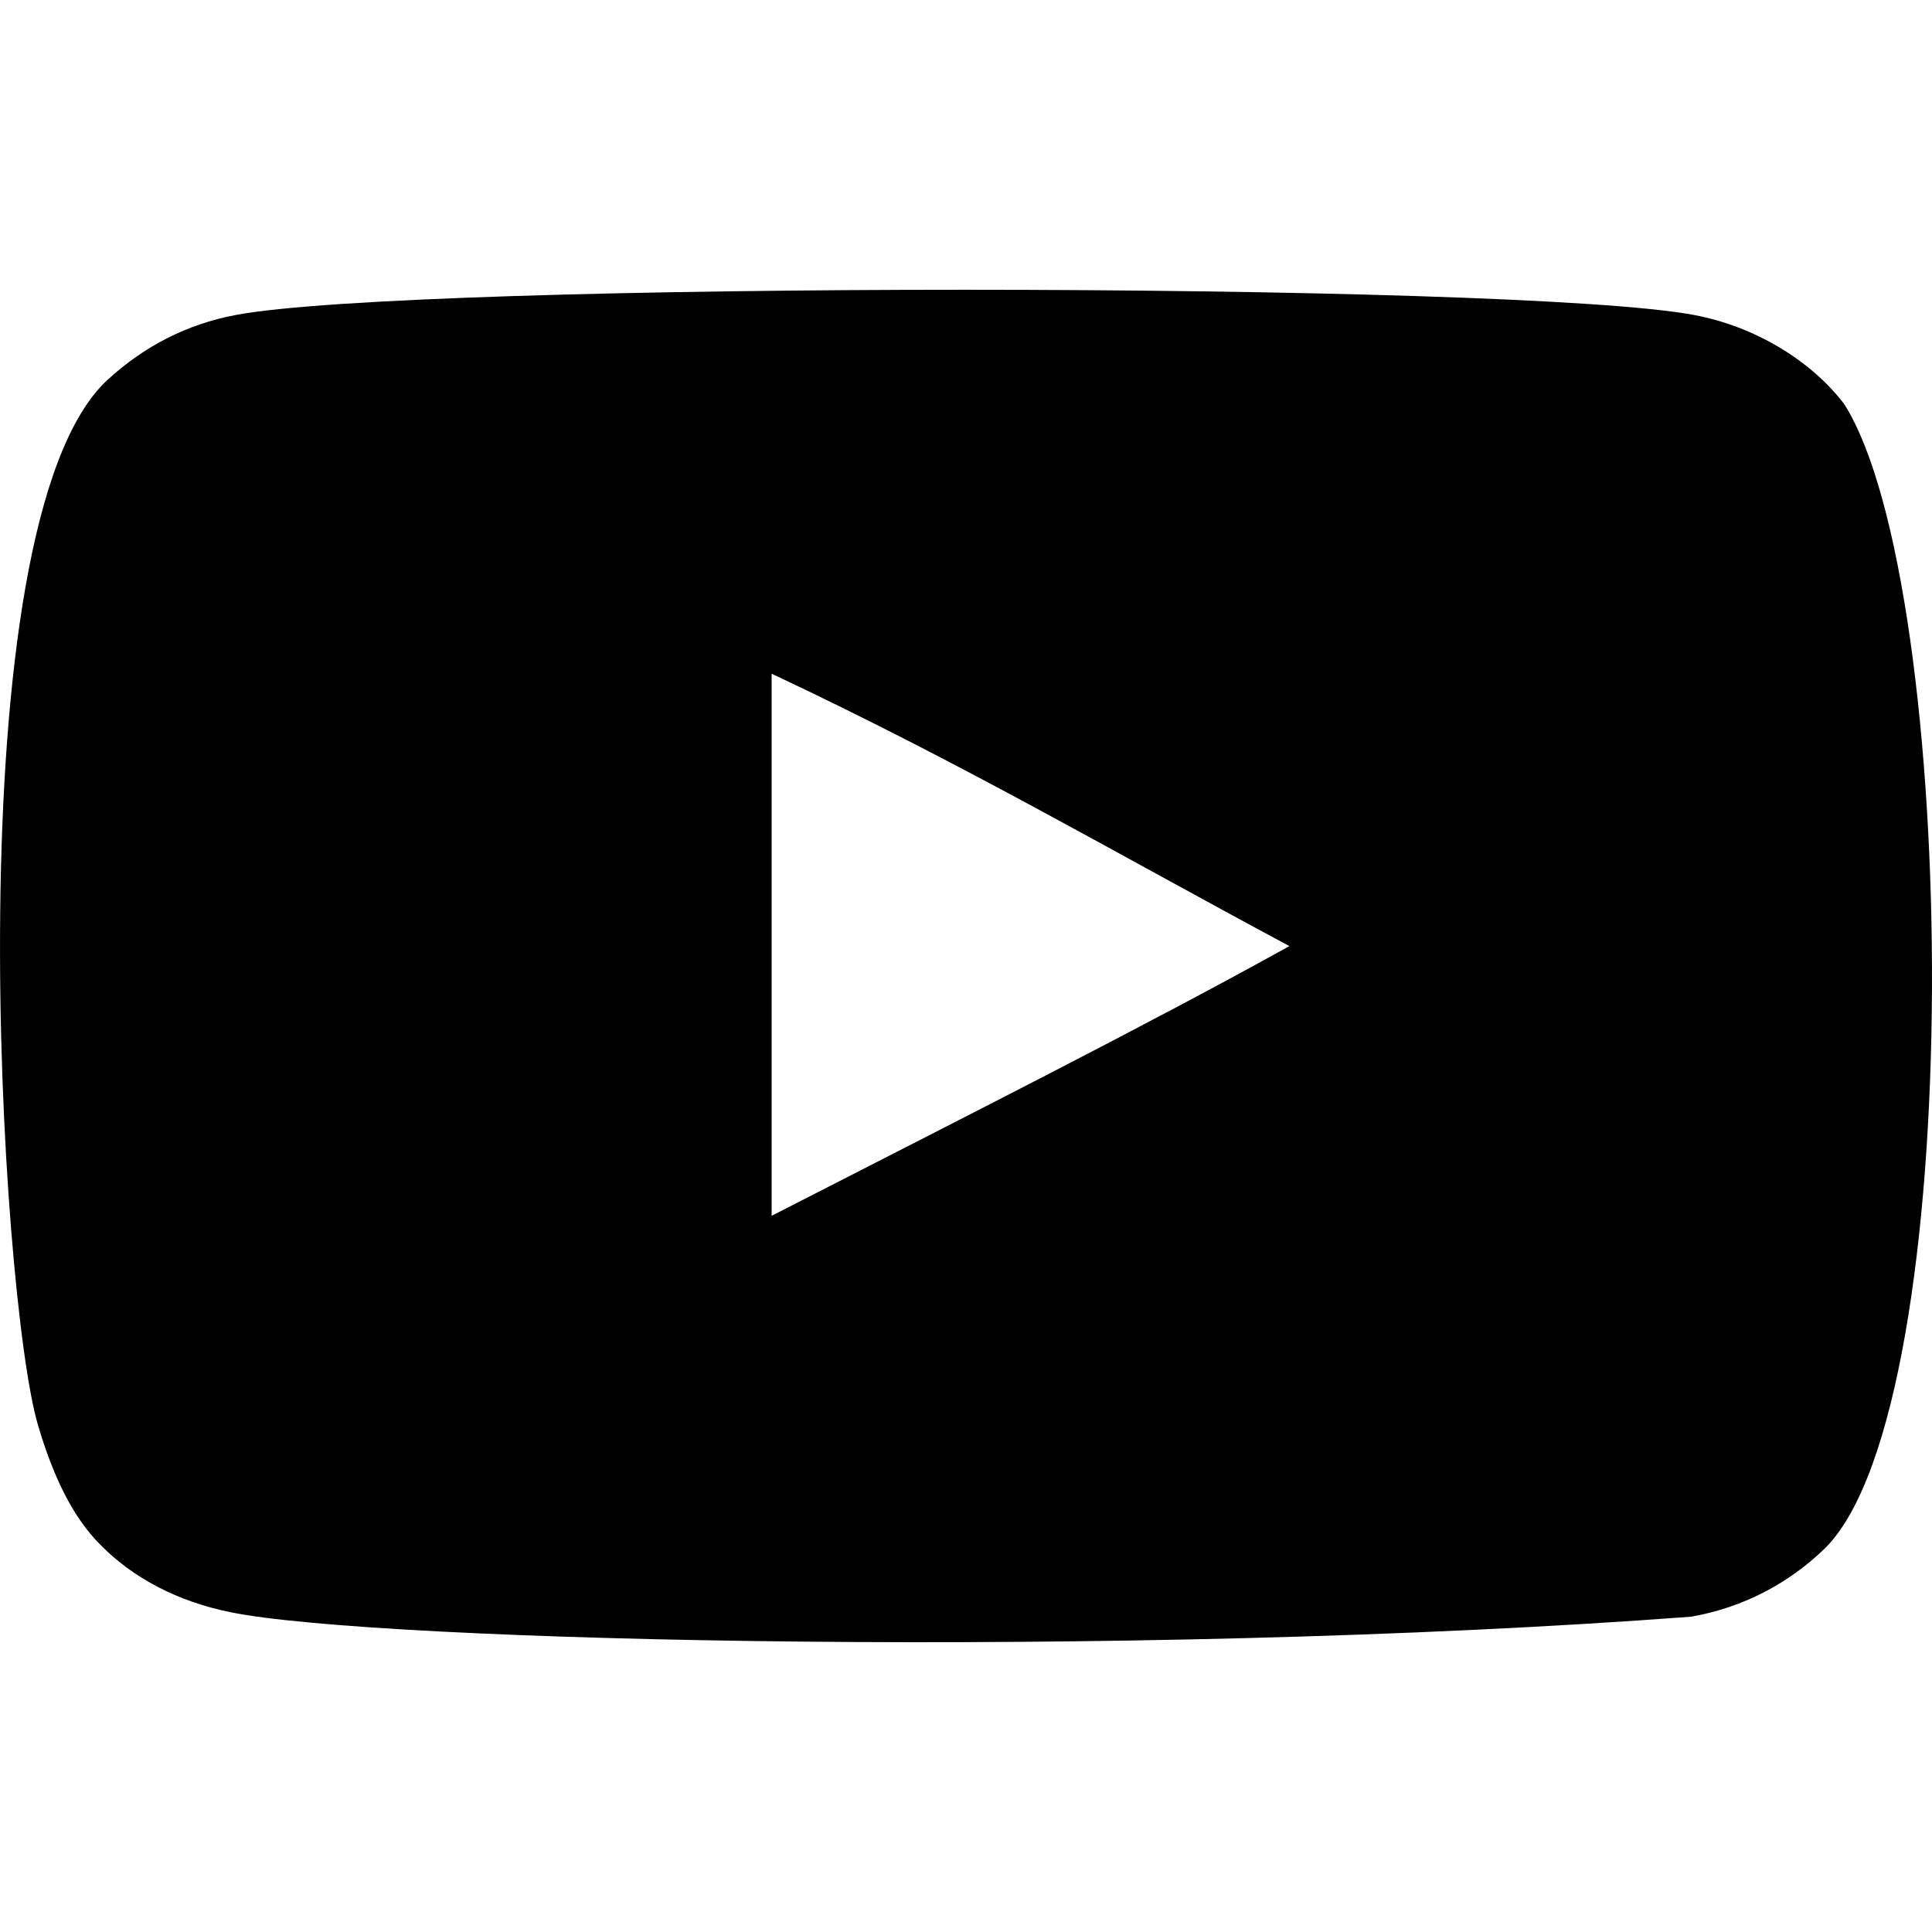
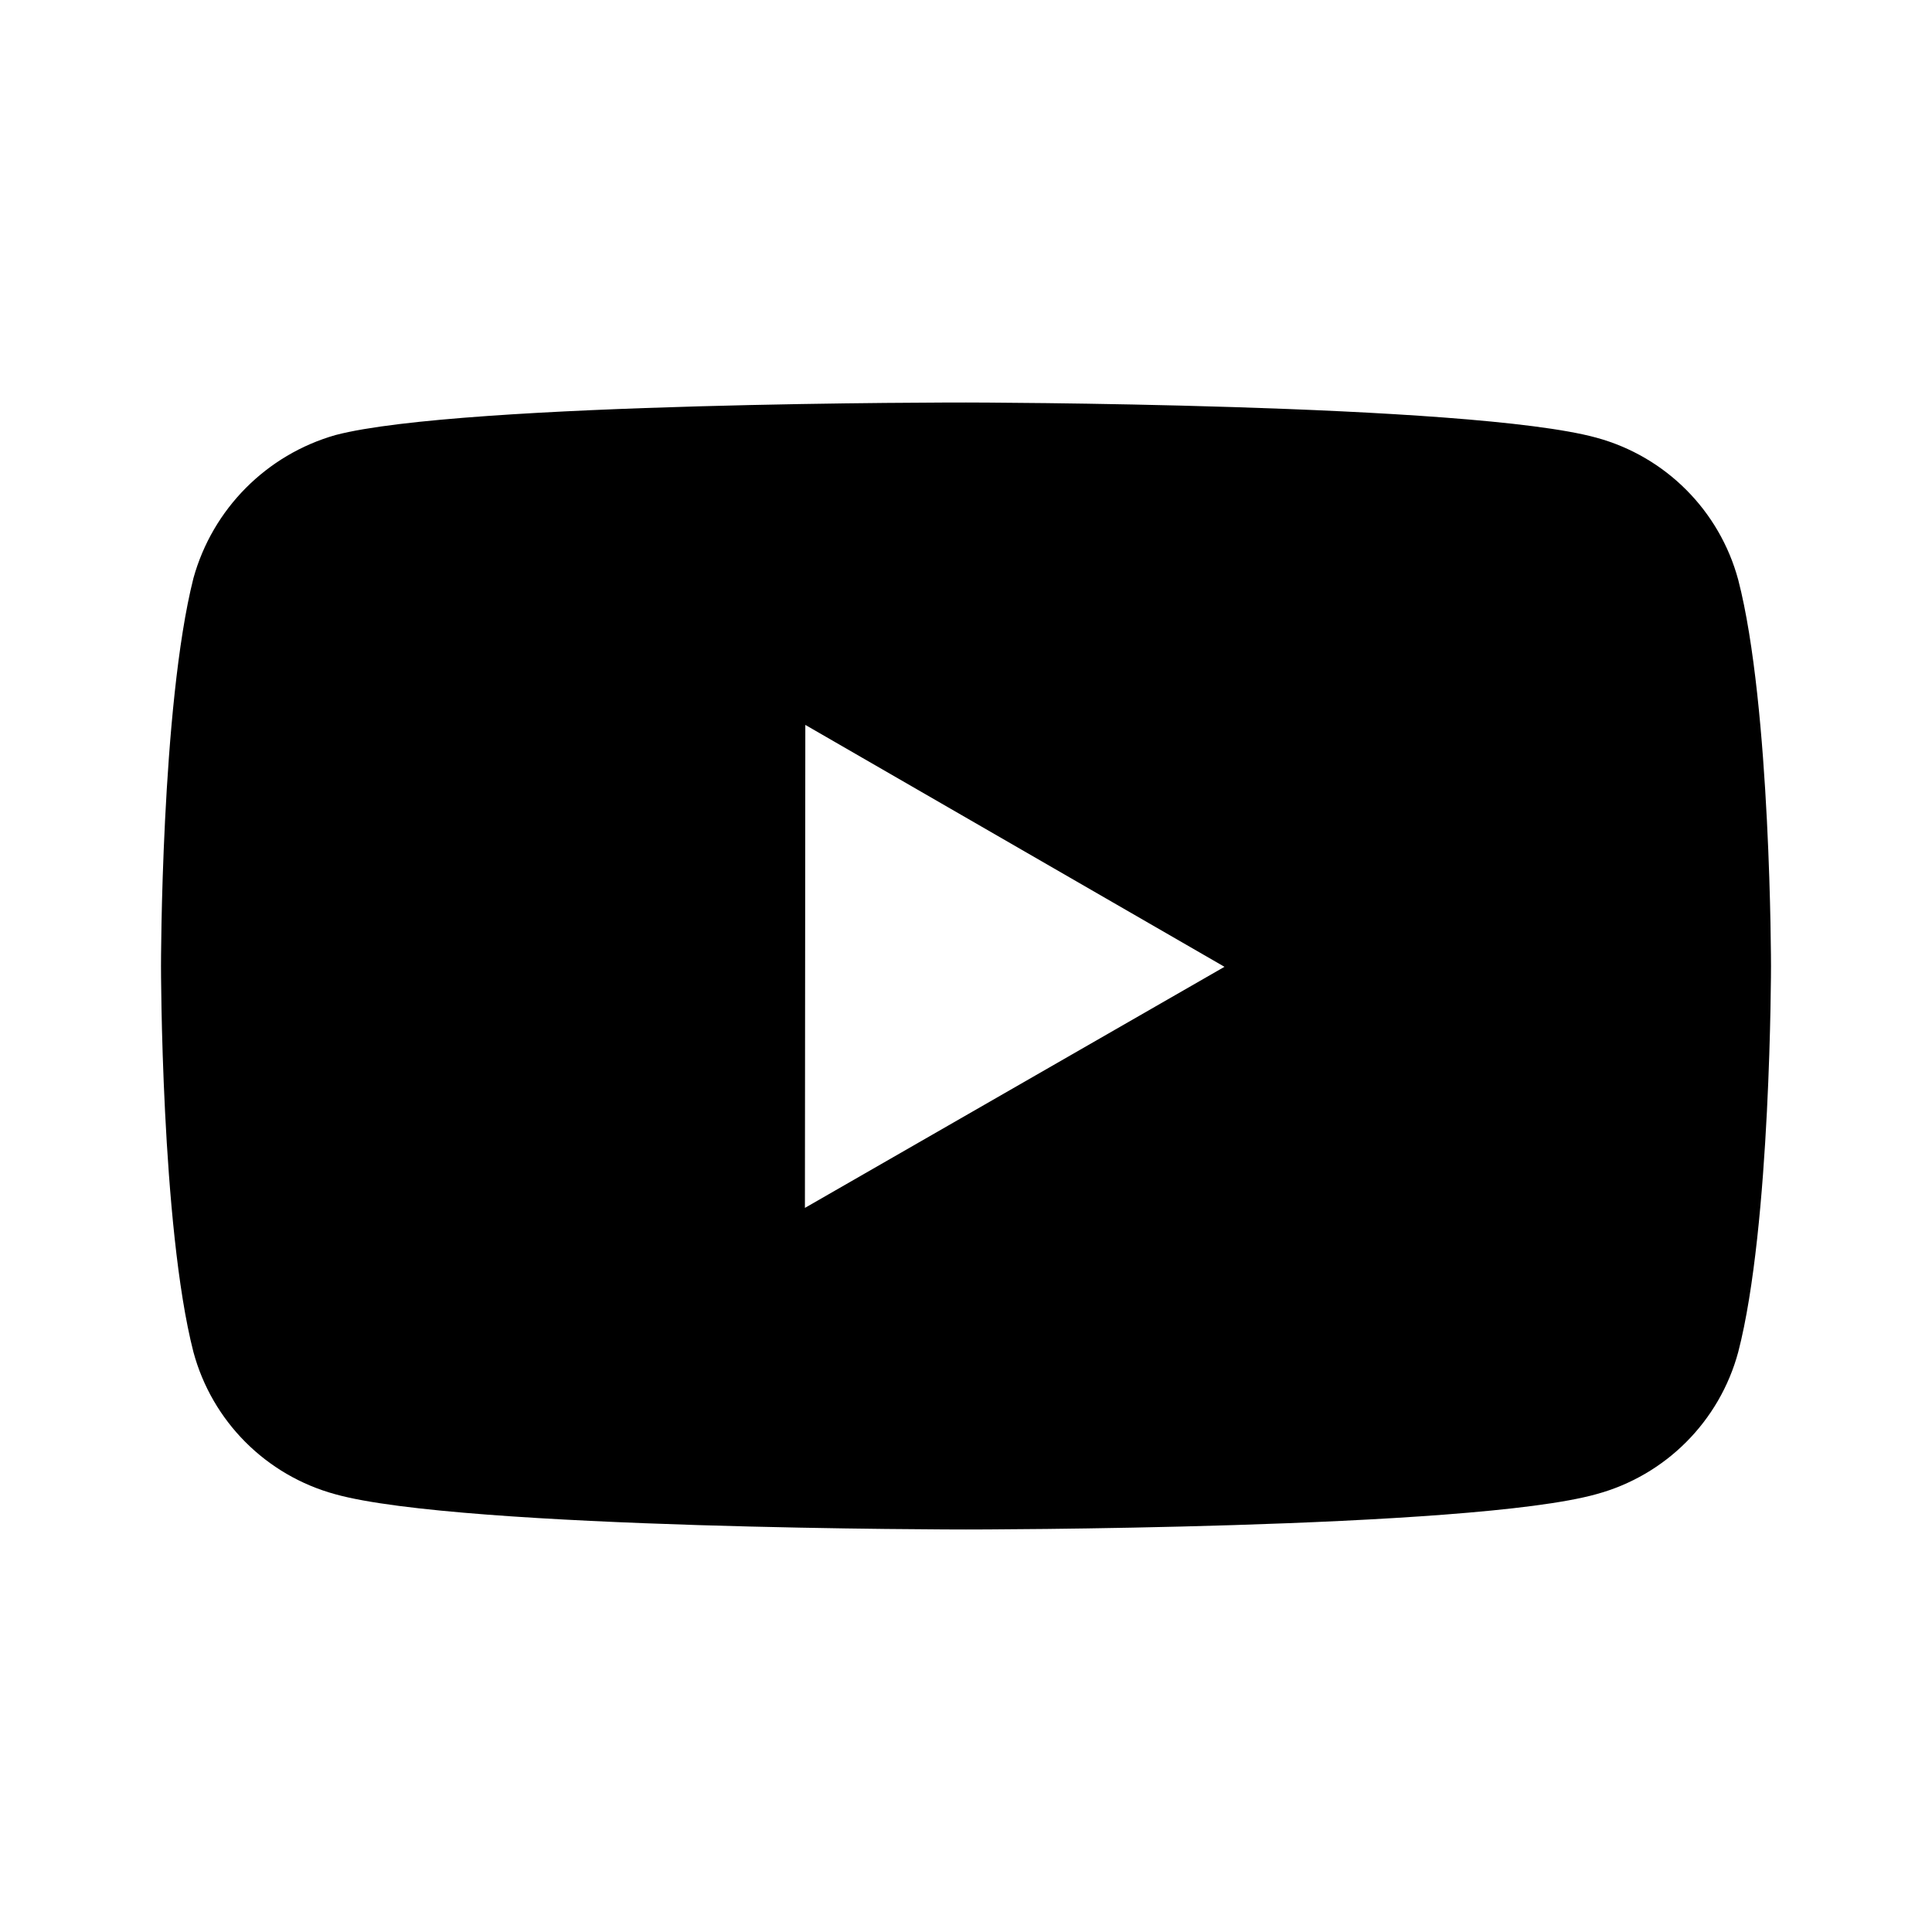
- <svg xmlns="http://www.w3.org/2000/svg" width="800px" height="800px" viewBox="0 -3 20 20" version="1.1">
-   <defs>
- 
- </defs>
-   <g id="Page-1" stroke="none" stroke-width="1" fill="none" fill-rule="evenodd">
-     <g id="Dribbble-Light-Preview" transform="translate(-300, -7442)" fill="currentColor">
-       <g id="icons" transform="translate(56, 160)">
-         <path d="M251.988,7291.586 L251.988,7285.974 C253.981,7286.912 255.524,7287.817 257.348,7288.794 C255.843,7289.628 253.981,7290.565 251.988,7291.586 M263.091,7283.183 C262.747,7282.73 262.162,7282.378 261.538,7282.261 C259.705,7281.913 248.271,7281.912 246.439,7282.261 C245.939,7282.355 245.494,7282.582 245.111,7282.934 C243.5,7284.429 244.005,7292.452 244.393,7293.751 C244.557,7294.313 244.768,7294.719 245.034,7294.986 C245.376,7295.338 245.845,7295.58 246.384,7295.689 C247.893,7296.001 255.668,7296.175 261.506,7295.736 C262.044,7295.642 262.52,7295.391 262.896,7295.024 C264.386,7293.535 264.284,7285.062 263.091,7283.183" id="youtube-[#168]">
- 
- </path>
-       </g>
-     </g>
-   </g>
+ <svg xmlns="http://www.w3.org/2000/svg" fill="currentColor" width="800px" height="800px" viewBox="0 0 24 24">
+   <path fill-rule="evenodd" clip-rule="evenodd" d="M21.593 7.203a2.506 2.506 0 0 0-1.762-1.766C18.265 5.007 12 5 12 5s-6.264-.007-7.831.404a2.56 2.56 0 0 0-1.766 1.778C2 8.775 2 12.001 2 12.001s0 3.226.403 4.795a2.506 2.506 0 0 0 1.762 1.766C5.735 19 12 19 12 19s6.265 0 7.831-.439a2.504 2.504 0 0 0 1.762-1.766C22 15.226 22 12 22 12s0-3.226-.407-4.797zM9.999 15.005l.005-6 5.207 3.005-5.212 2.995z" />
</svg>
